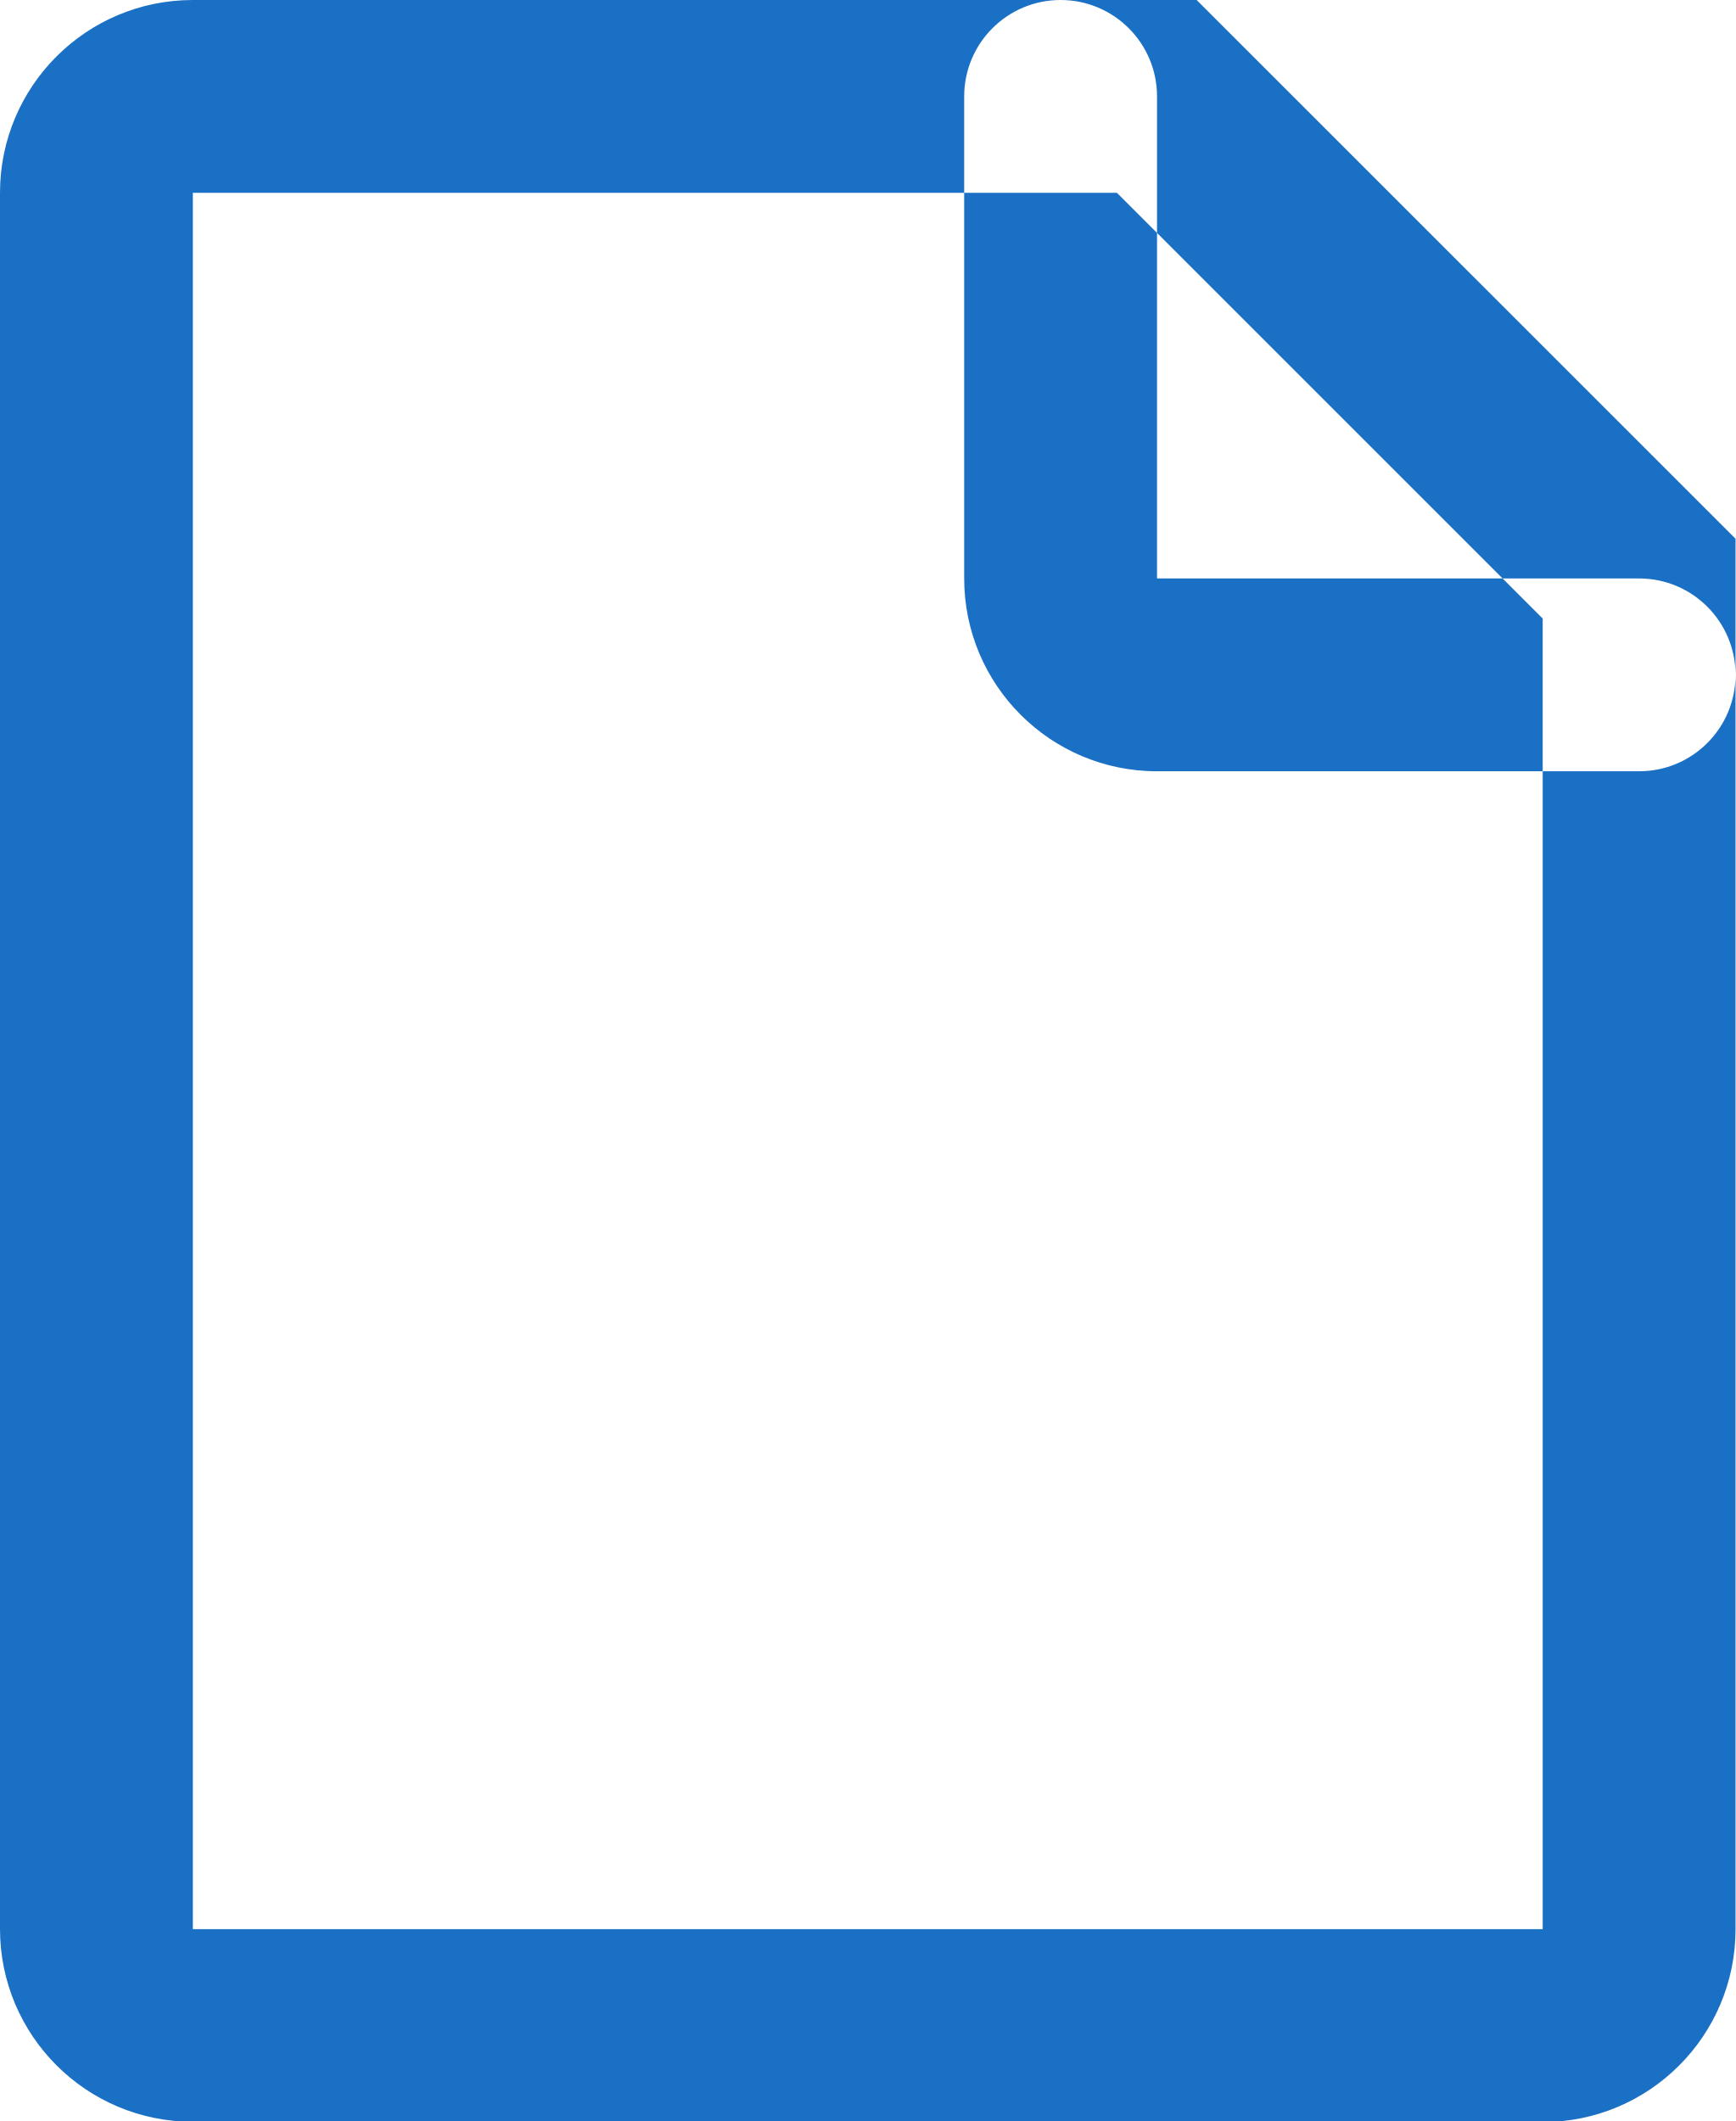
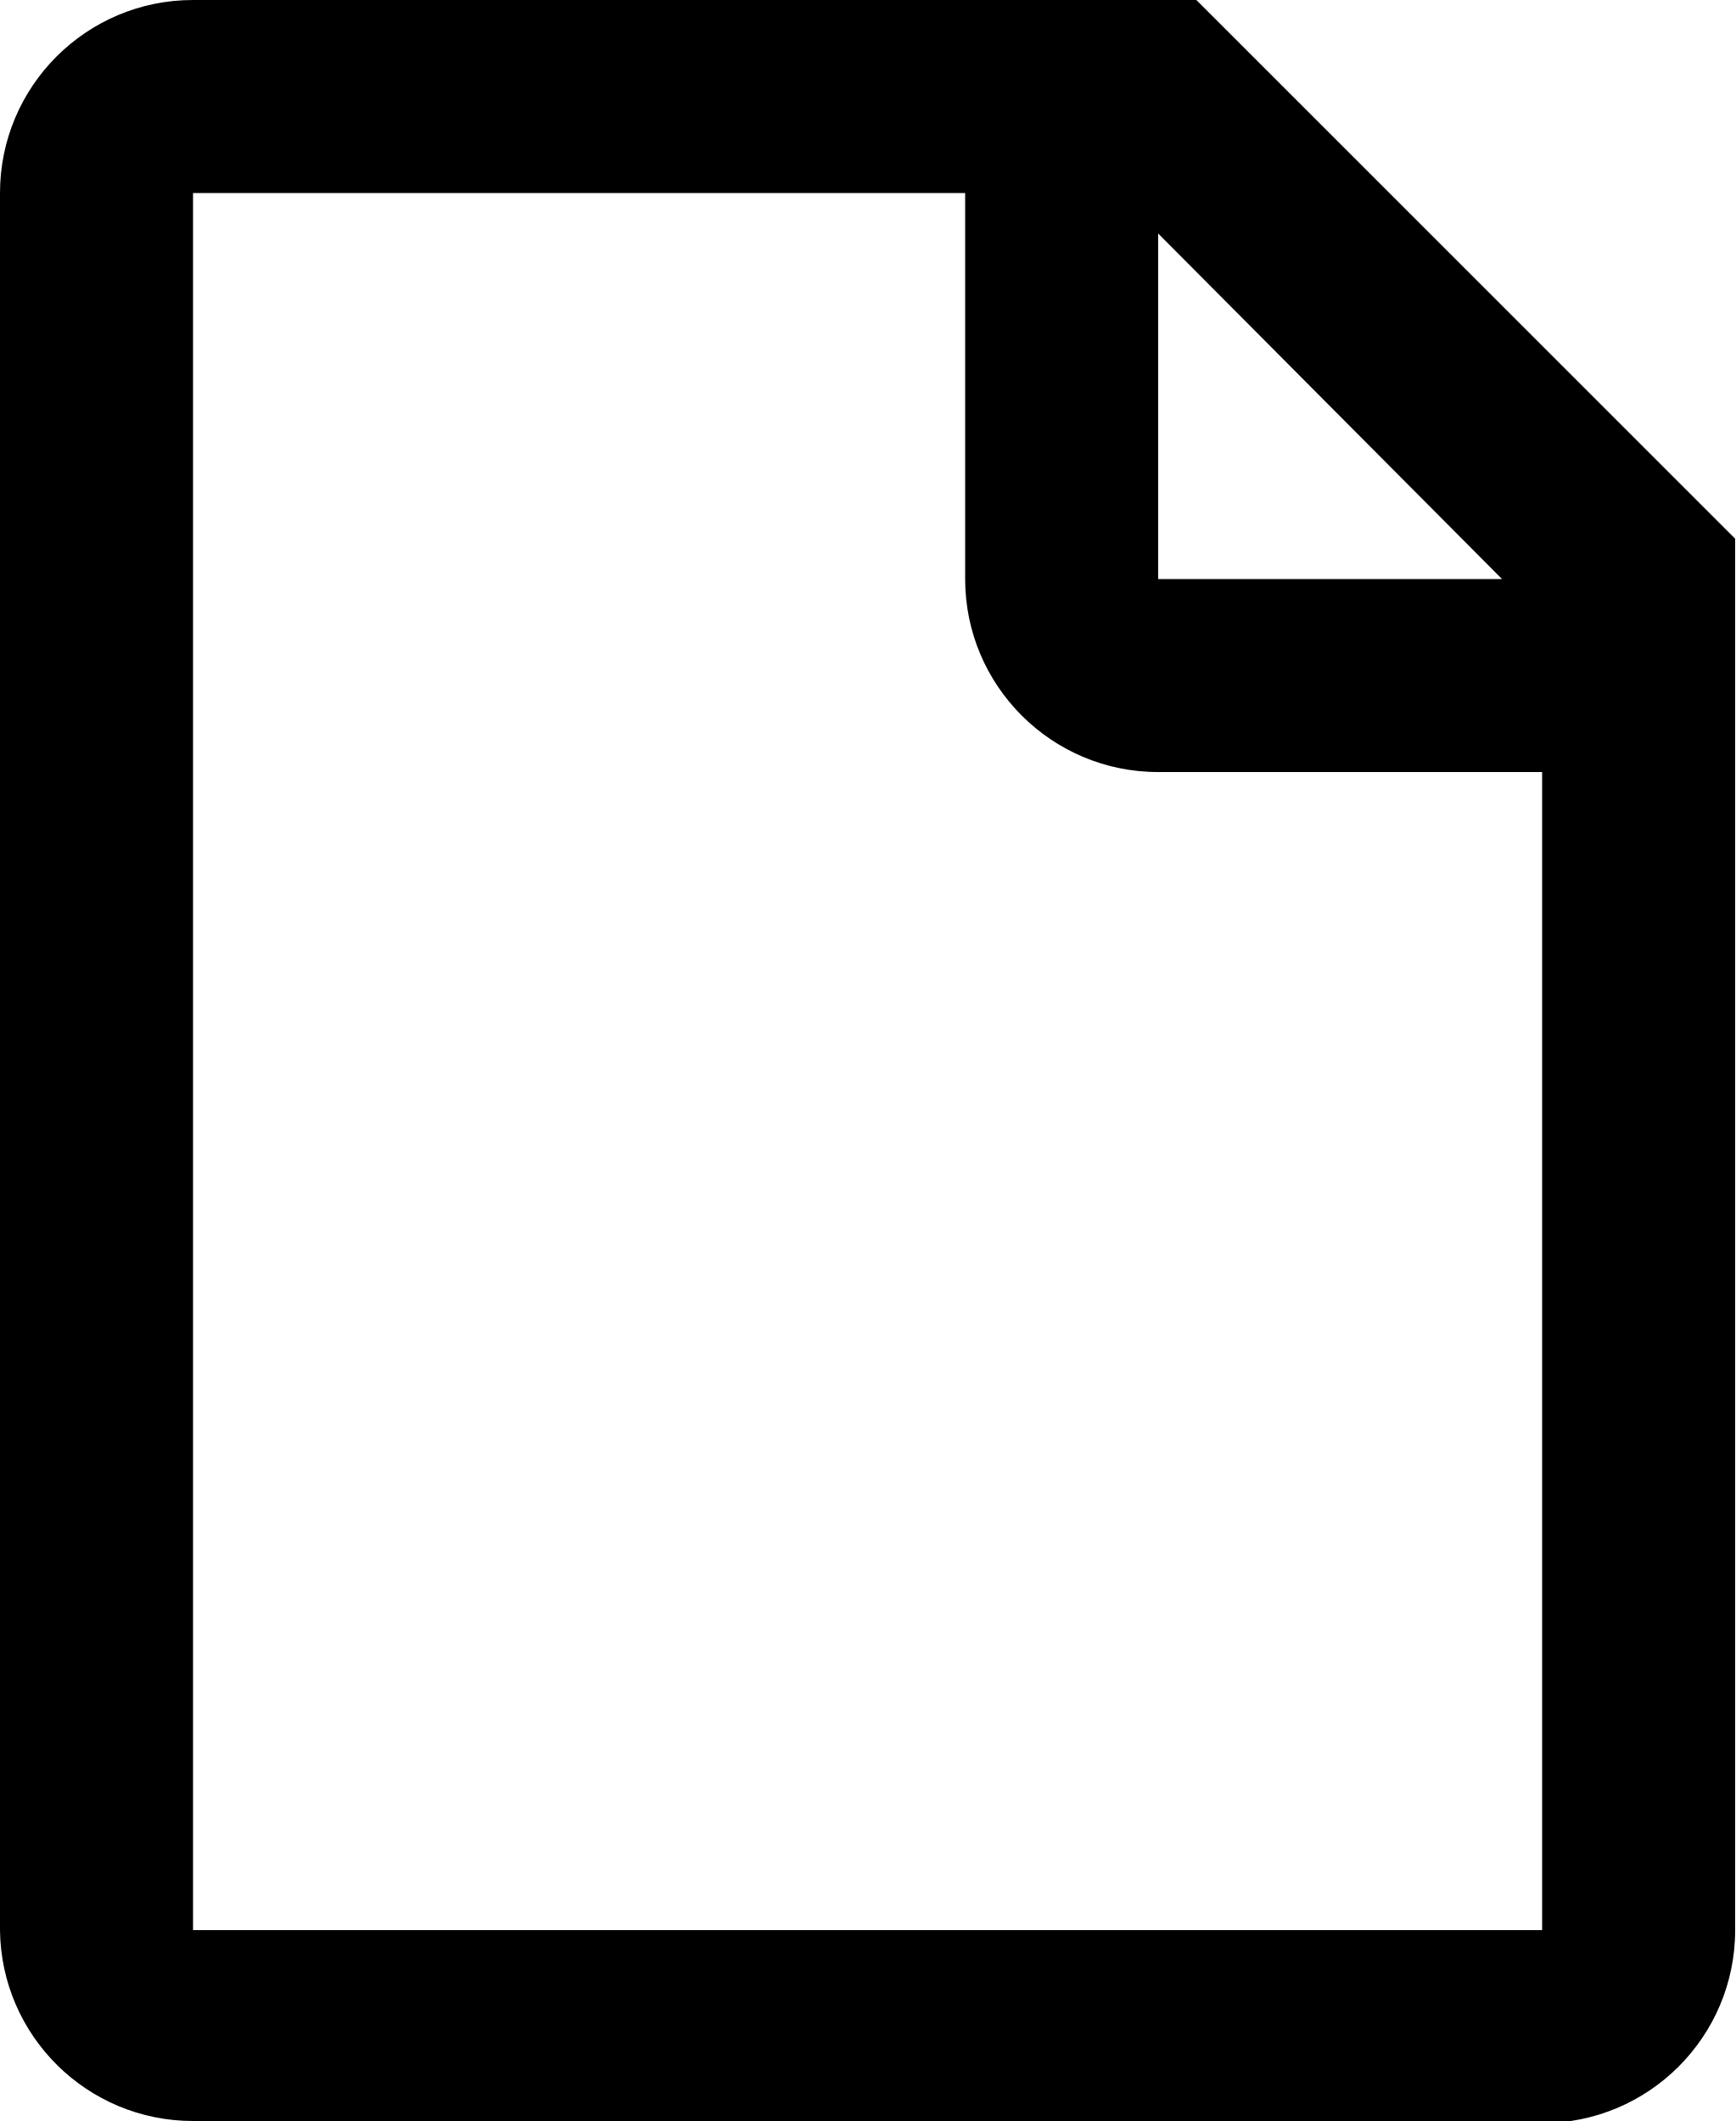
- <svg xmlns="http://www.w3.org/2000/svg" width="18" height="22" viewBox="0 0 18 22">
-   <defs>
-     <style>
- 			.cls-1 {
- 				fill: #1a70c5;
- 				fill-rule: evenodd;
- 			}
- 		</style>
-   </defs>
-   <path class="cls-1" d="M700,144h-5a2,2,0,0,1-2-2v-5a1,1,0,1,1,2,0v5h5A1,1,0,0,1,700,144Zm-1,14.008H685a2,2,0,0,1-2-2V138a2,2,0,0,1,2-2h10.411L701,141.588V156.01A2,2,0,0,1,699,158.011ZM685,138h0v18.01h14V142.416L694.584,138H685Z" transform="translate(-683 -136)" />
+ <svg xmlns="http://www.w3.org/2000/svg" version="1.1" width="838" height="1024" viewBox="0 0 838 1024">
+   <g id="icomoon-ignore">
+ </g>
+   <path d="M791.552 372.736h-232.448c-51.464 0-93.184-41.72-93.184-93.184v0-233.472c-0.326-2.081-0.512-4.482-0.512-6.926 0-26.015 21.089-47.104 47.104-47.104s47.104 21.089 47.104 47.104c0 2.444-0.186 4.845-0.545 7.188l0.033-0.262v233.472h232.448c22.865 3.494 40.178 23.021 40.178 46.592s-17.313 43.098-39.916 46.559l-0.262 0.033zM744.448 1024h-651.264c-0.002 0-0.004 0-0.006 0-51.104 0-92.6-41.138-93.178-92.105v-838.711c0-51.464 41.72-93.184 93.184-93.184v0h484.352l260.096 260.096v671.744c0 51.464-41.72 93.184-93.184 93.184v0zM93.184 93.184v0 838.656h651.264v-632.832l-204.8-205.824h-446.464z" />
</svg>
